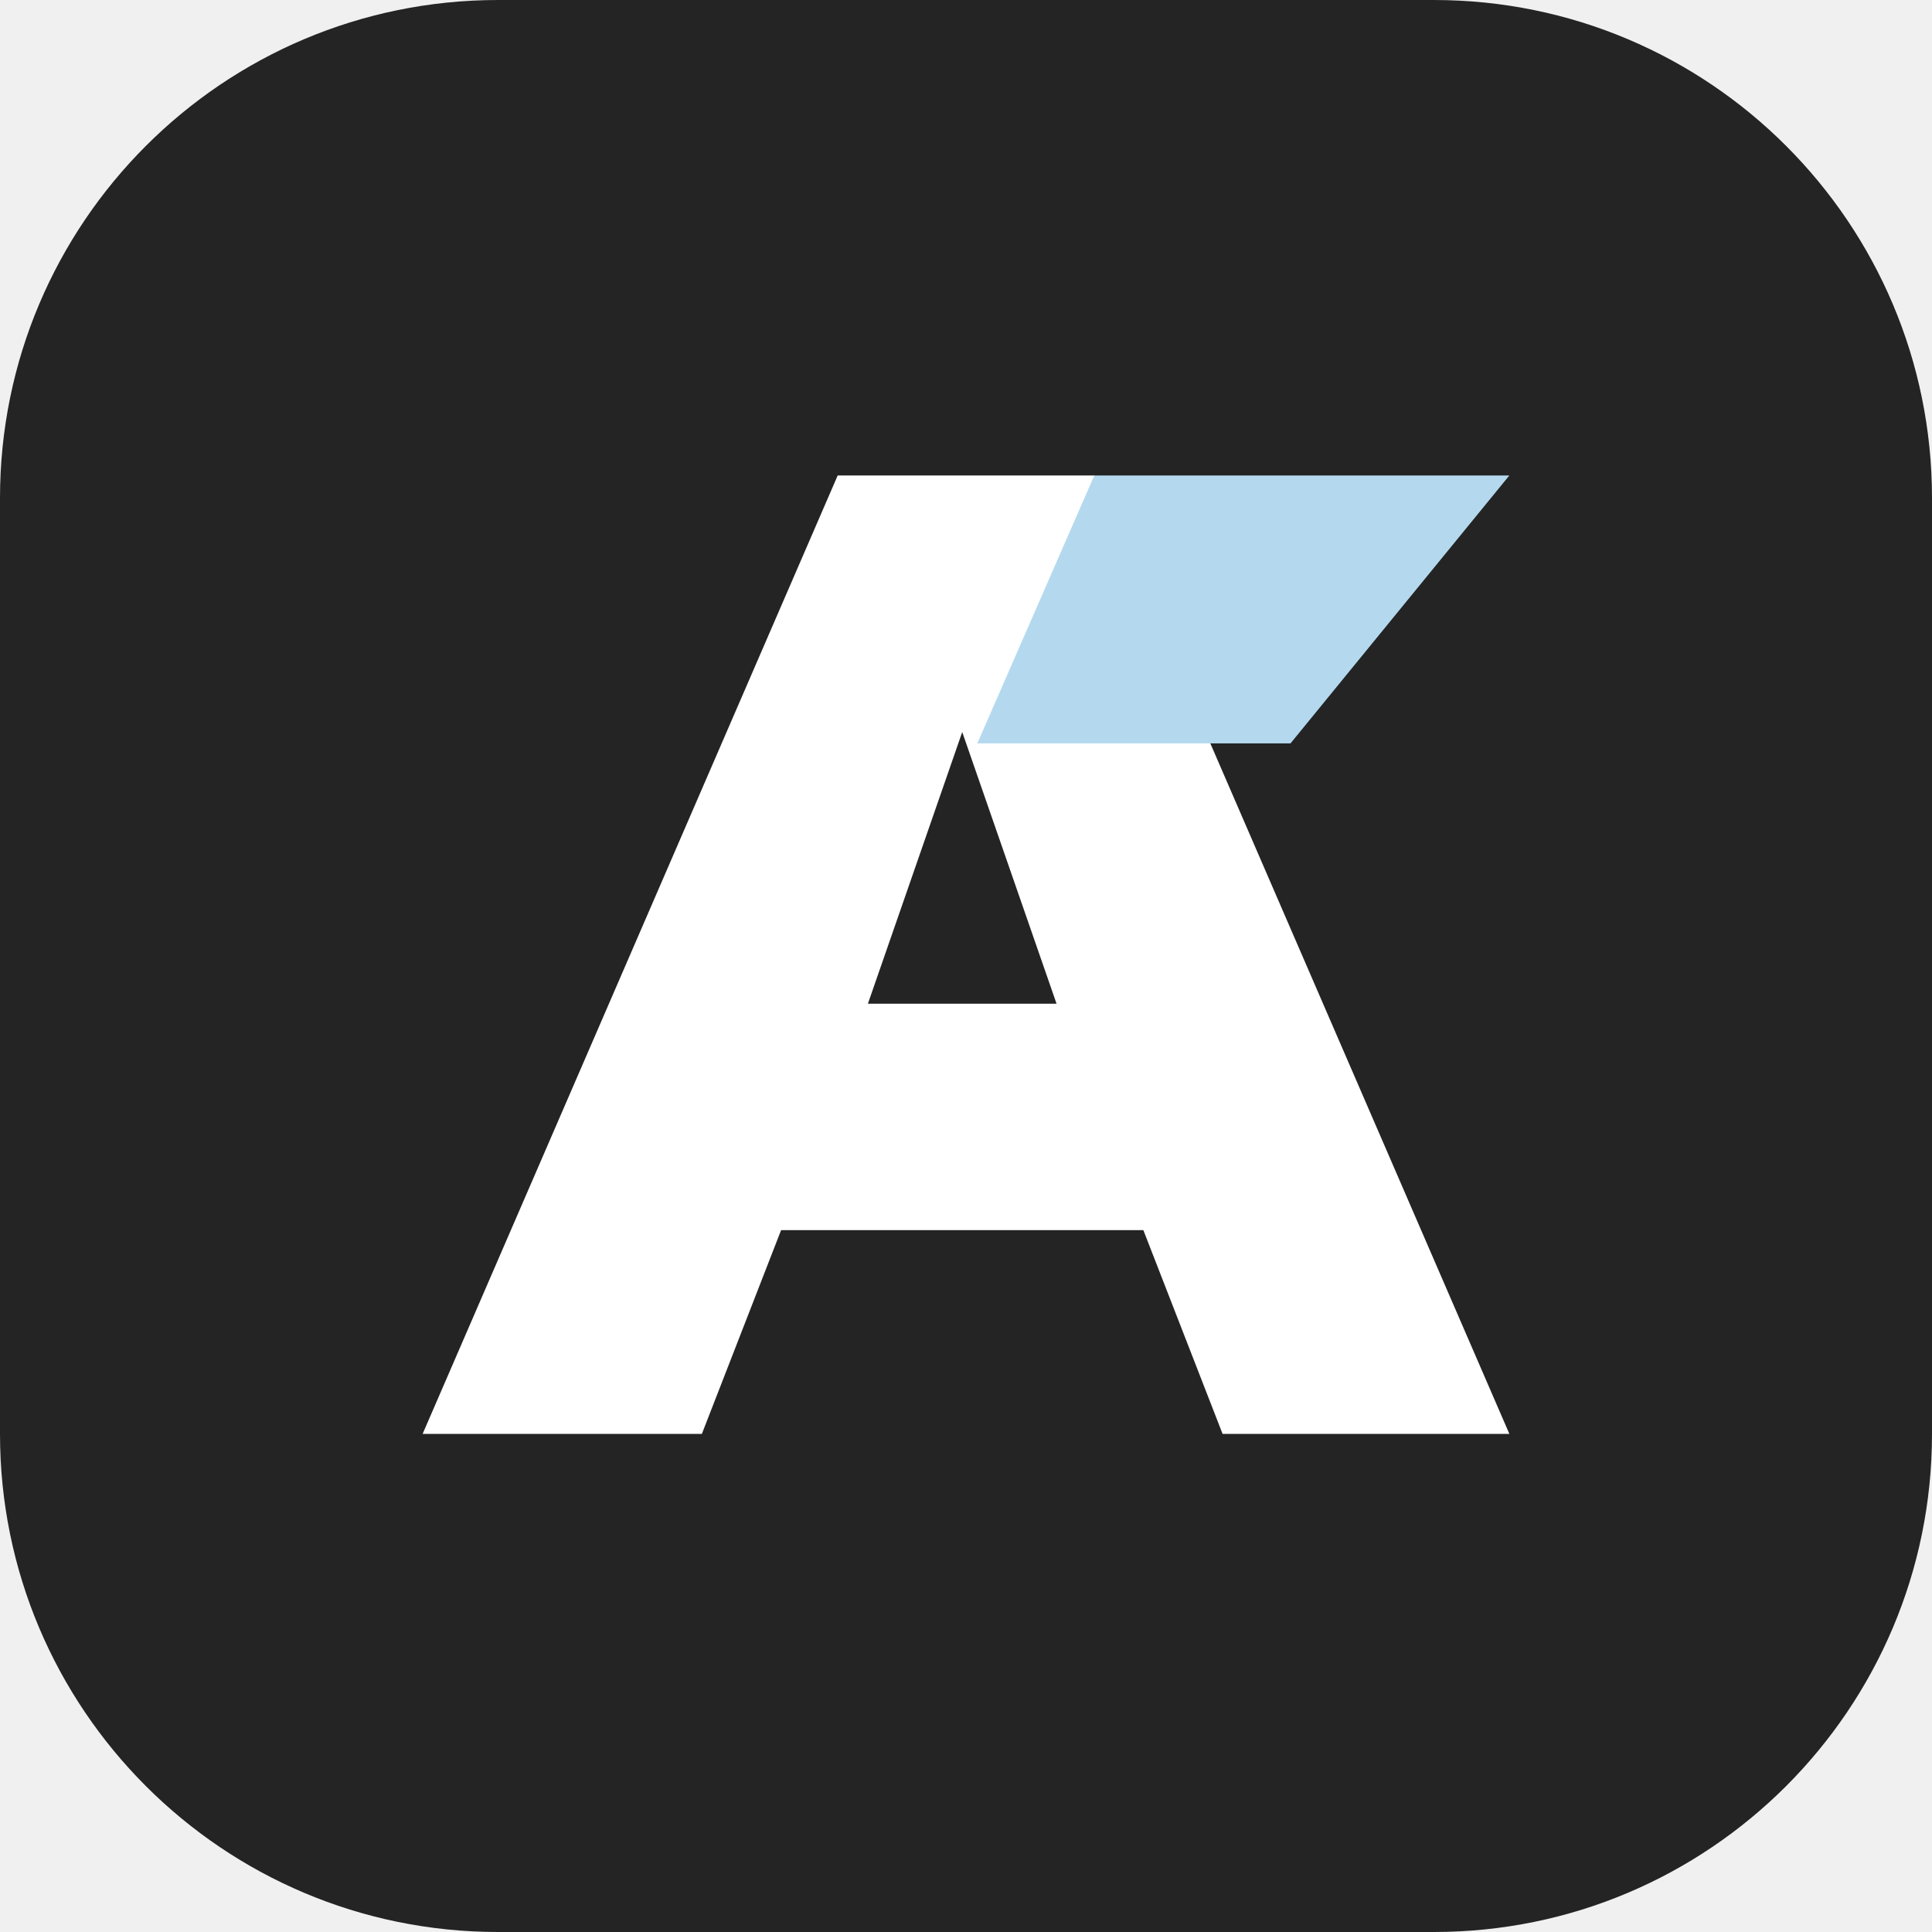
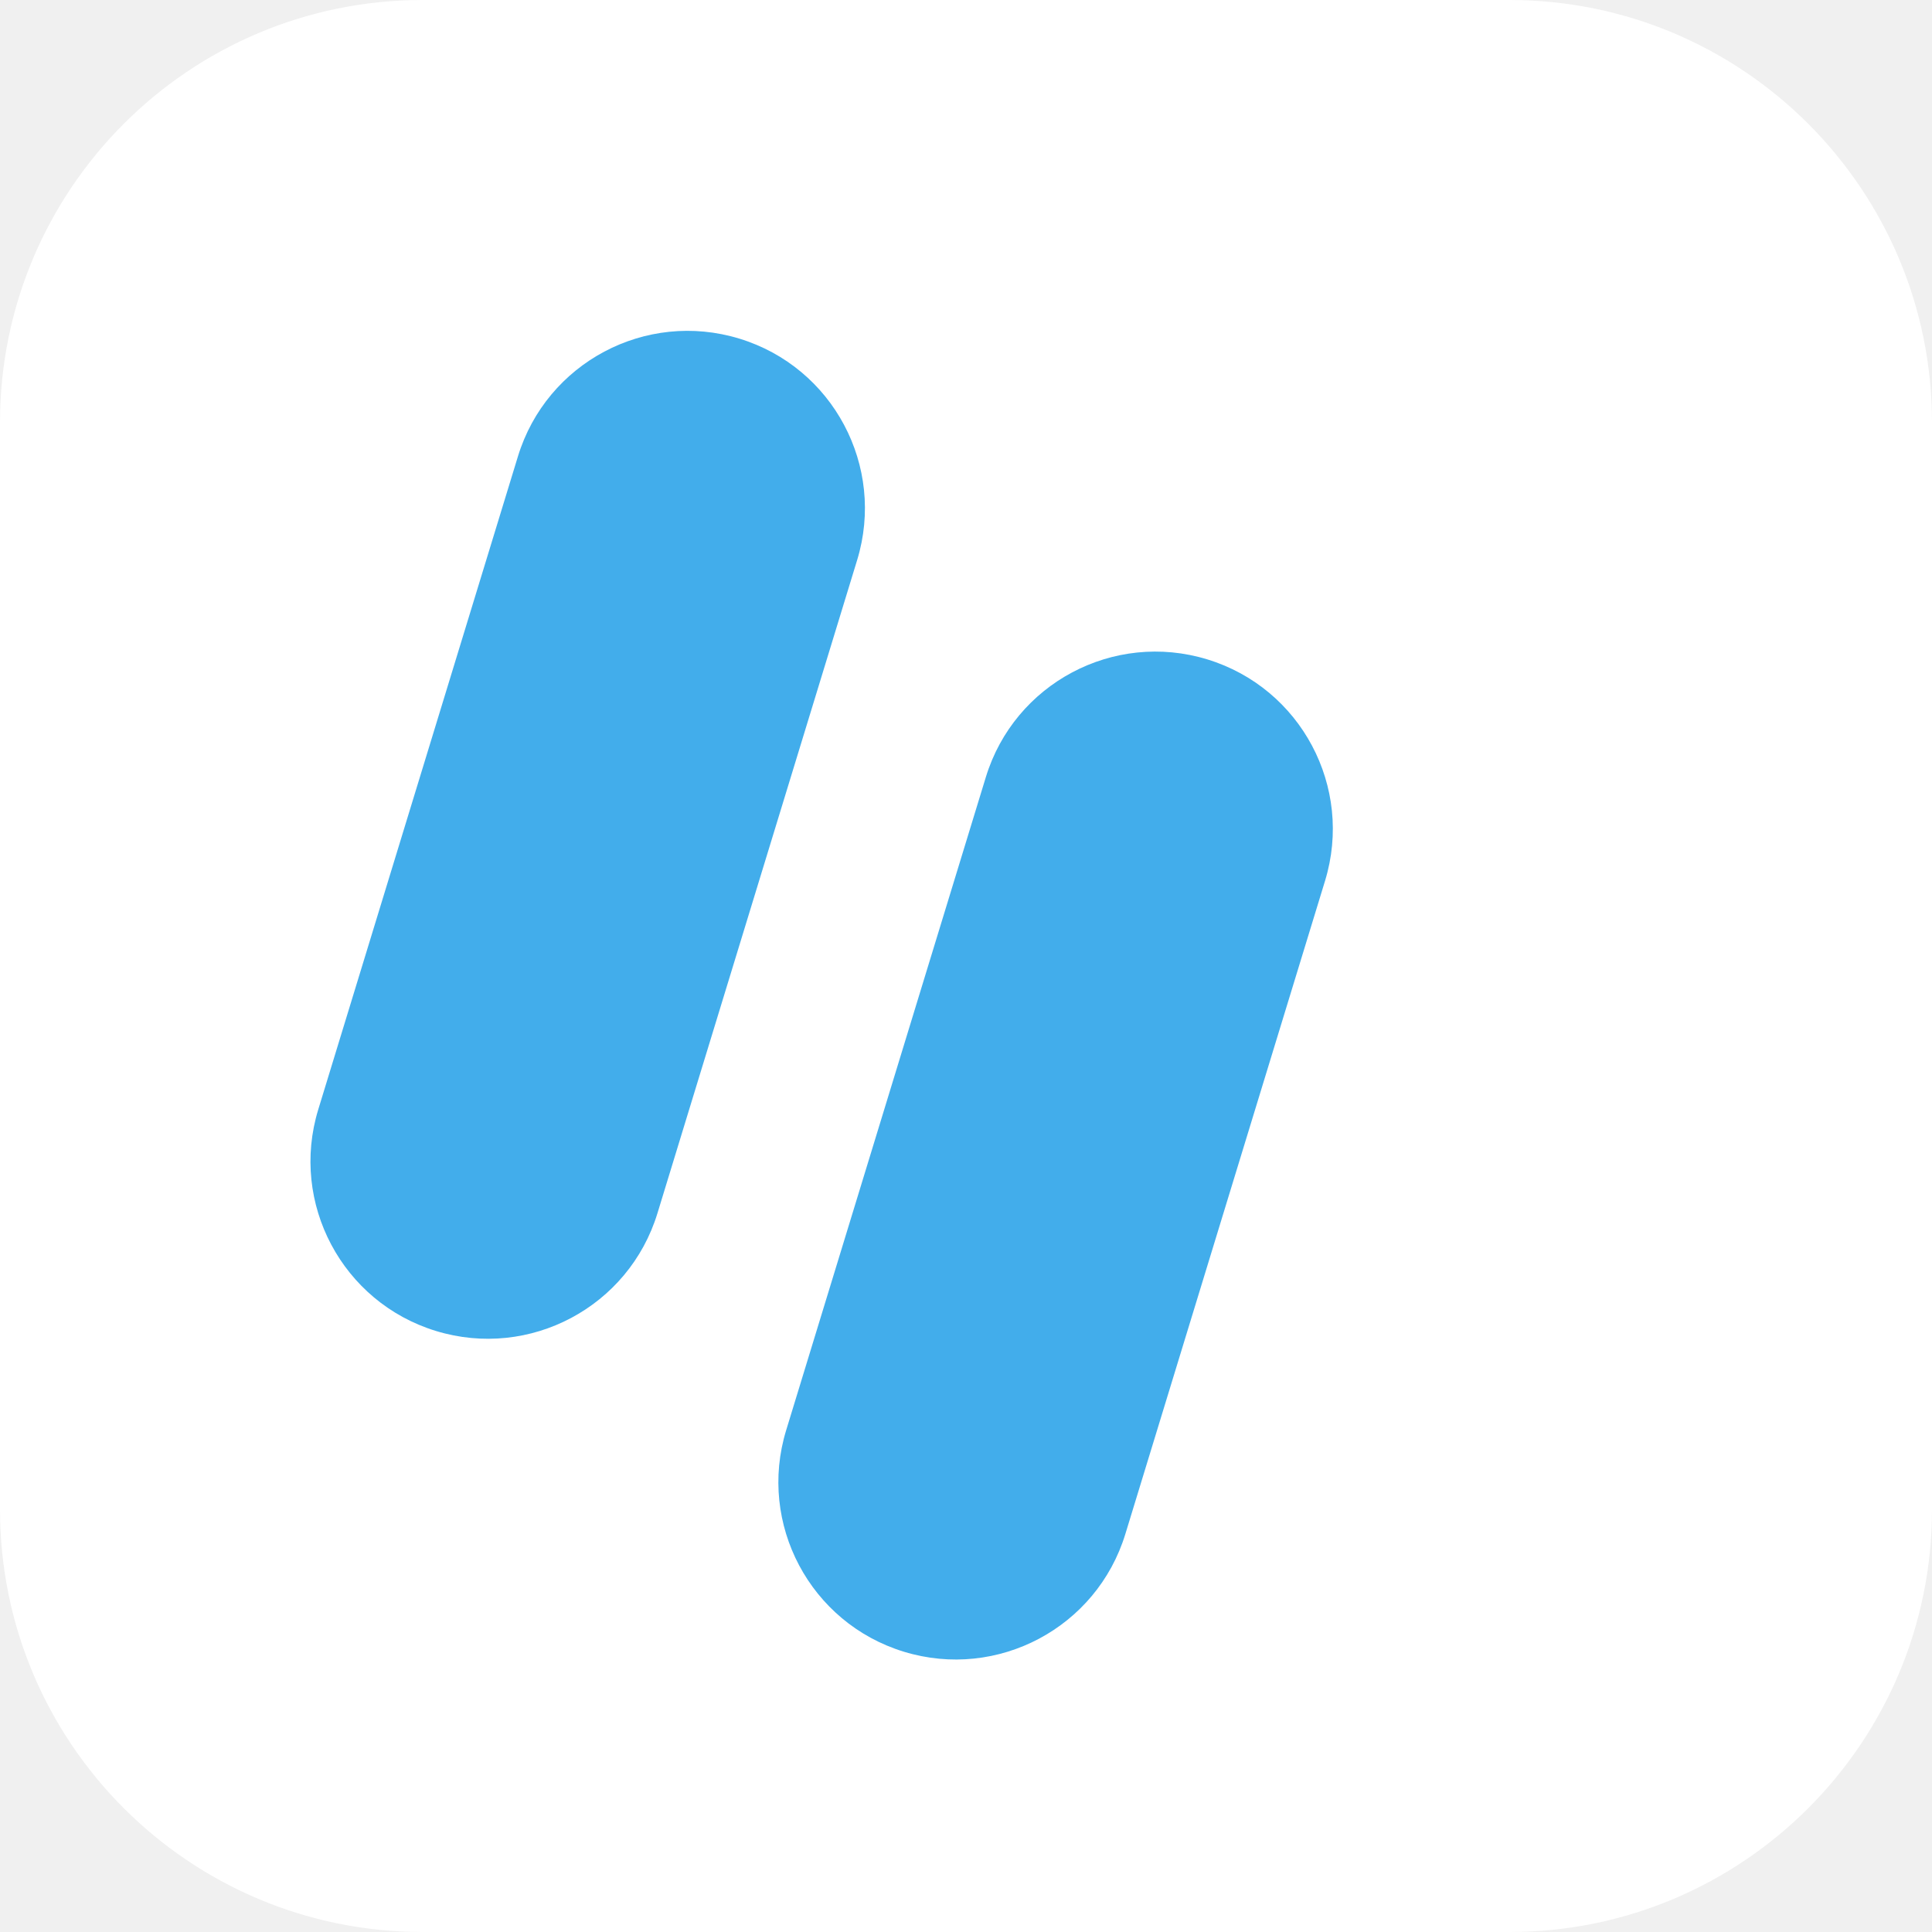
<svg xmlns="http://www.w3.org/2000/svg" width="512" height="512" viewBox="0 0 512 512" fill="none">
-   <rect width="512" height="512" rx="132" fill="#242424" />
-   <path d="M112 380L222 126H290L400 380H324L303 326H207L186 380H112ZM230 266H280L255 194L230 266Z" fill="white" />
-   <path d="M290 126H400L342 197H259L290 126Z" fill="#B4D9EF" />
+   <rect width="512" height="512" rx="112" fill="white" />
+   <rect x="151" y="76" width="94" height="275" rx="47" transform="rotate(17 151 76)" fill="#42ADEB" />
+   <rect x="275" y="161" width="94" height="275" rx="47" transform="rotate(17 275 161)" fill="#42ADEB" />
</svg>
